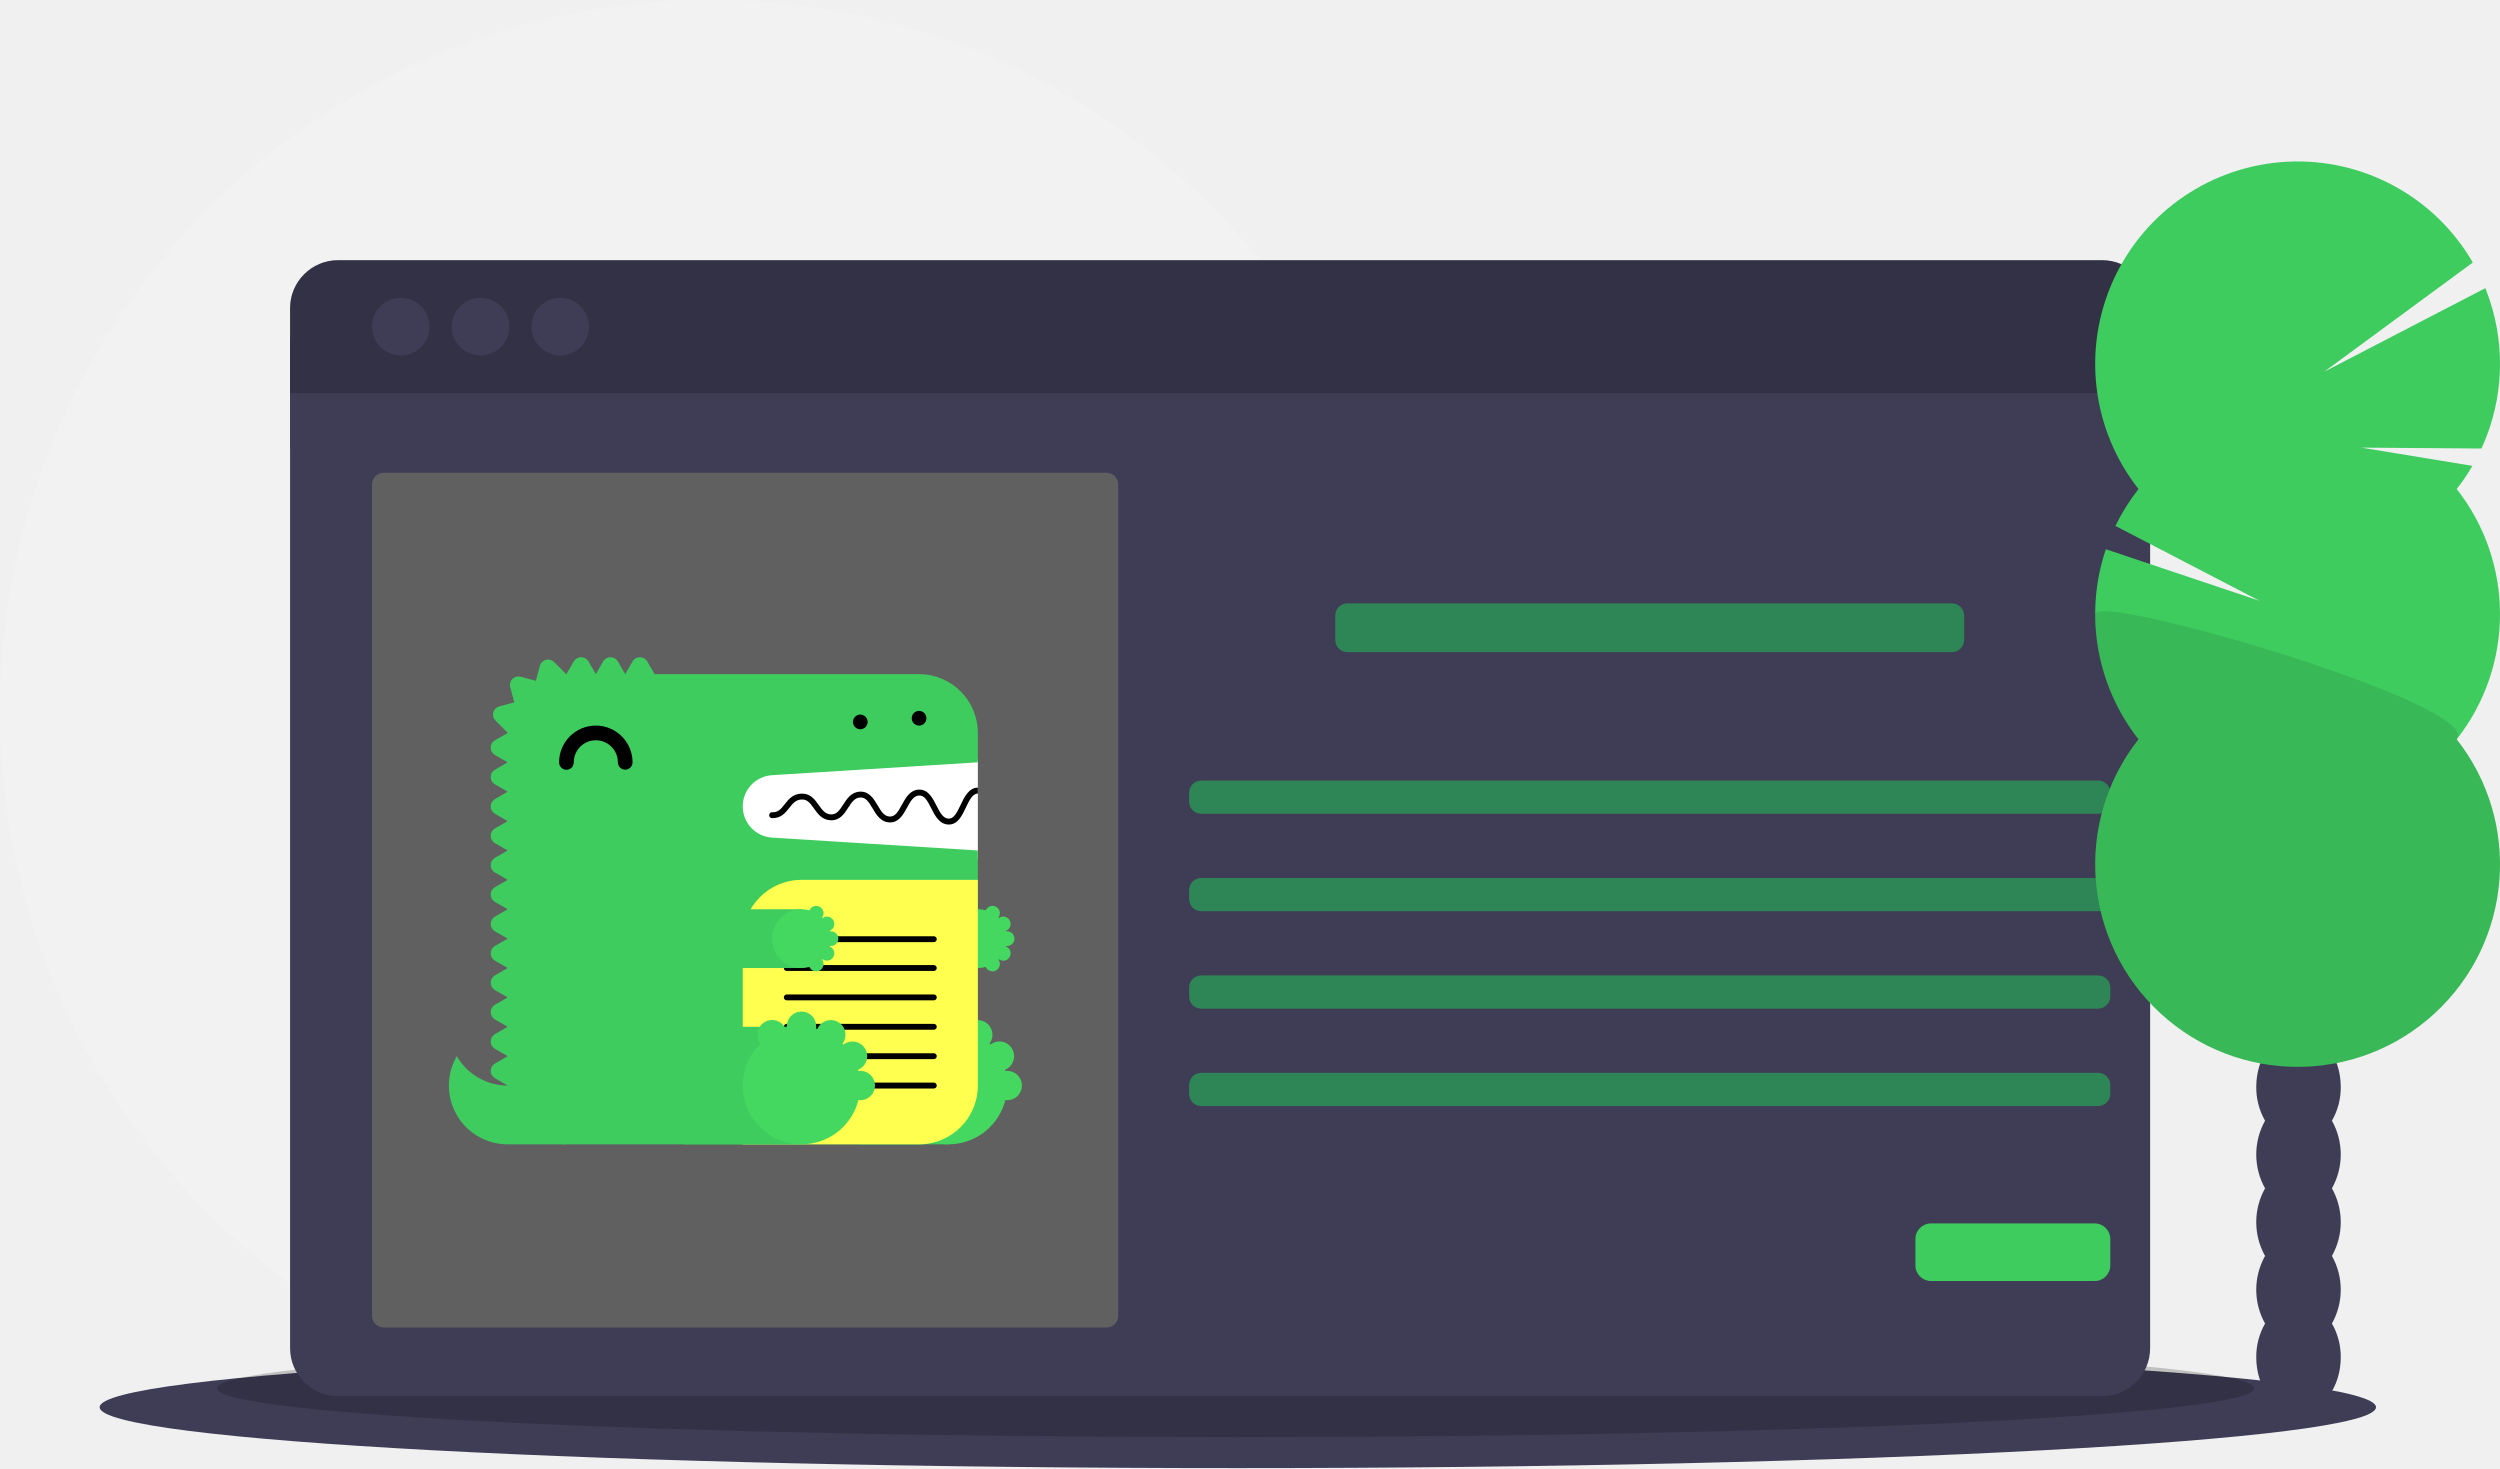
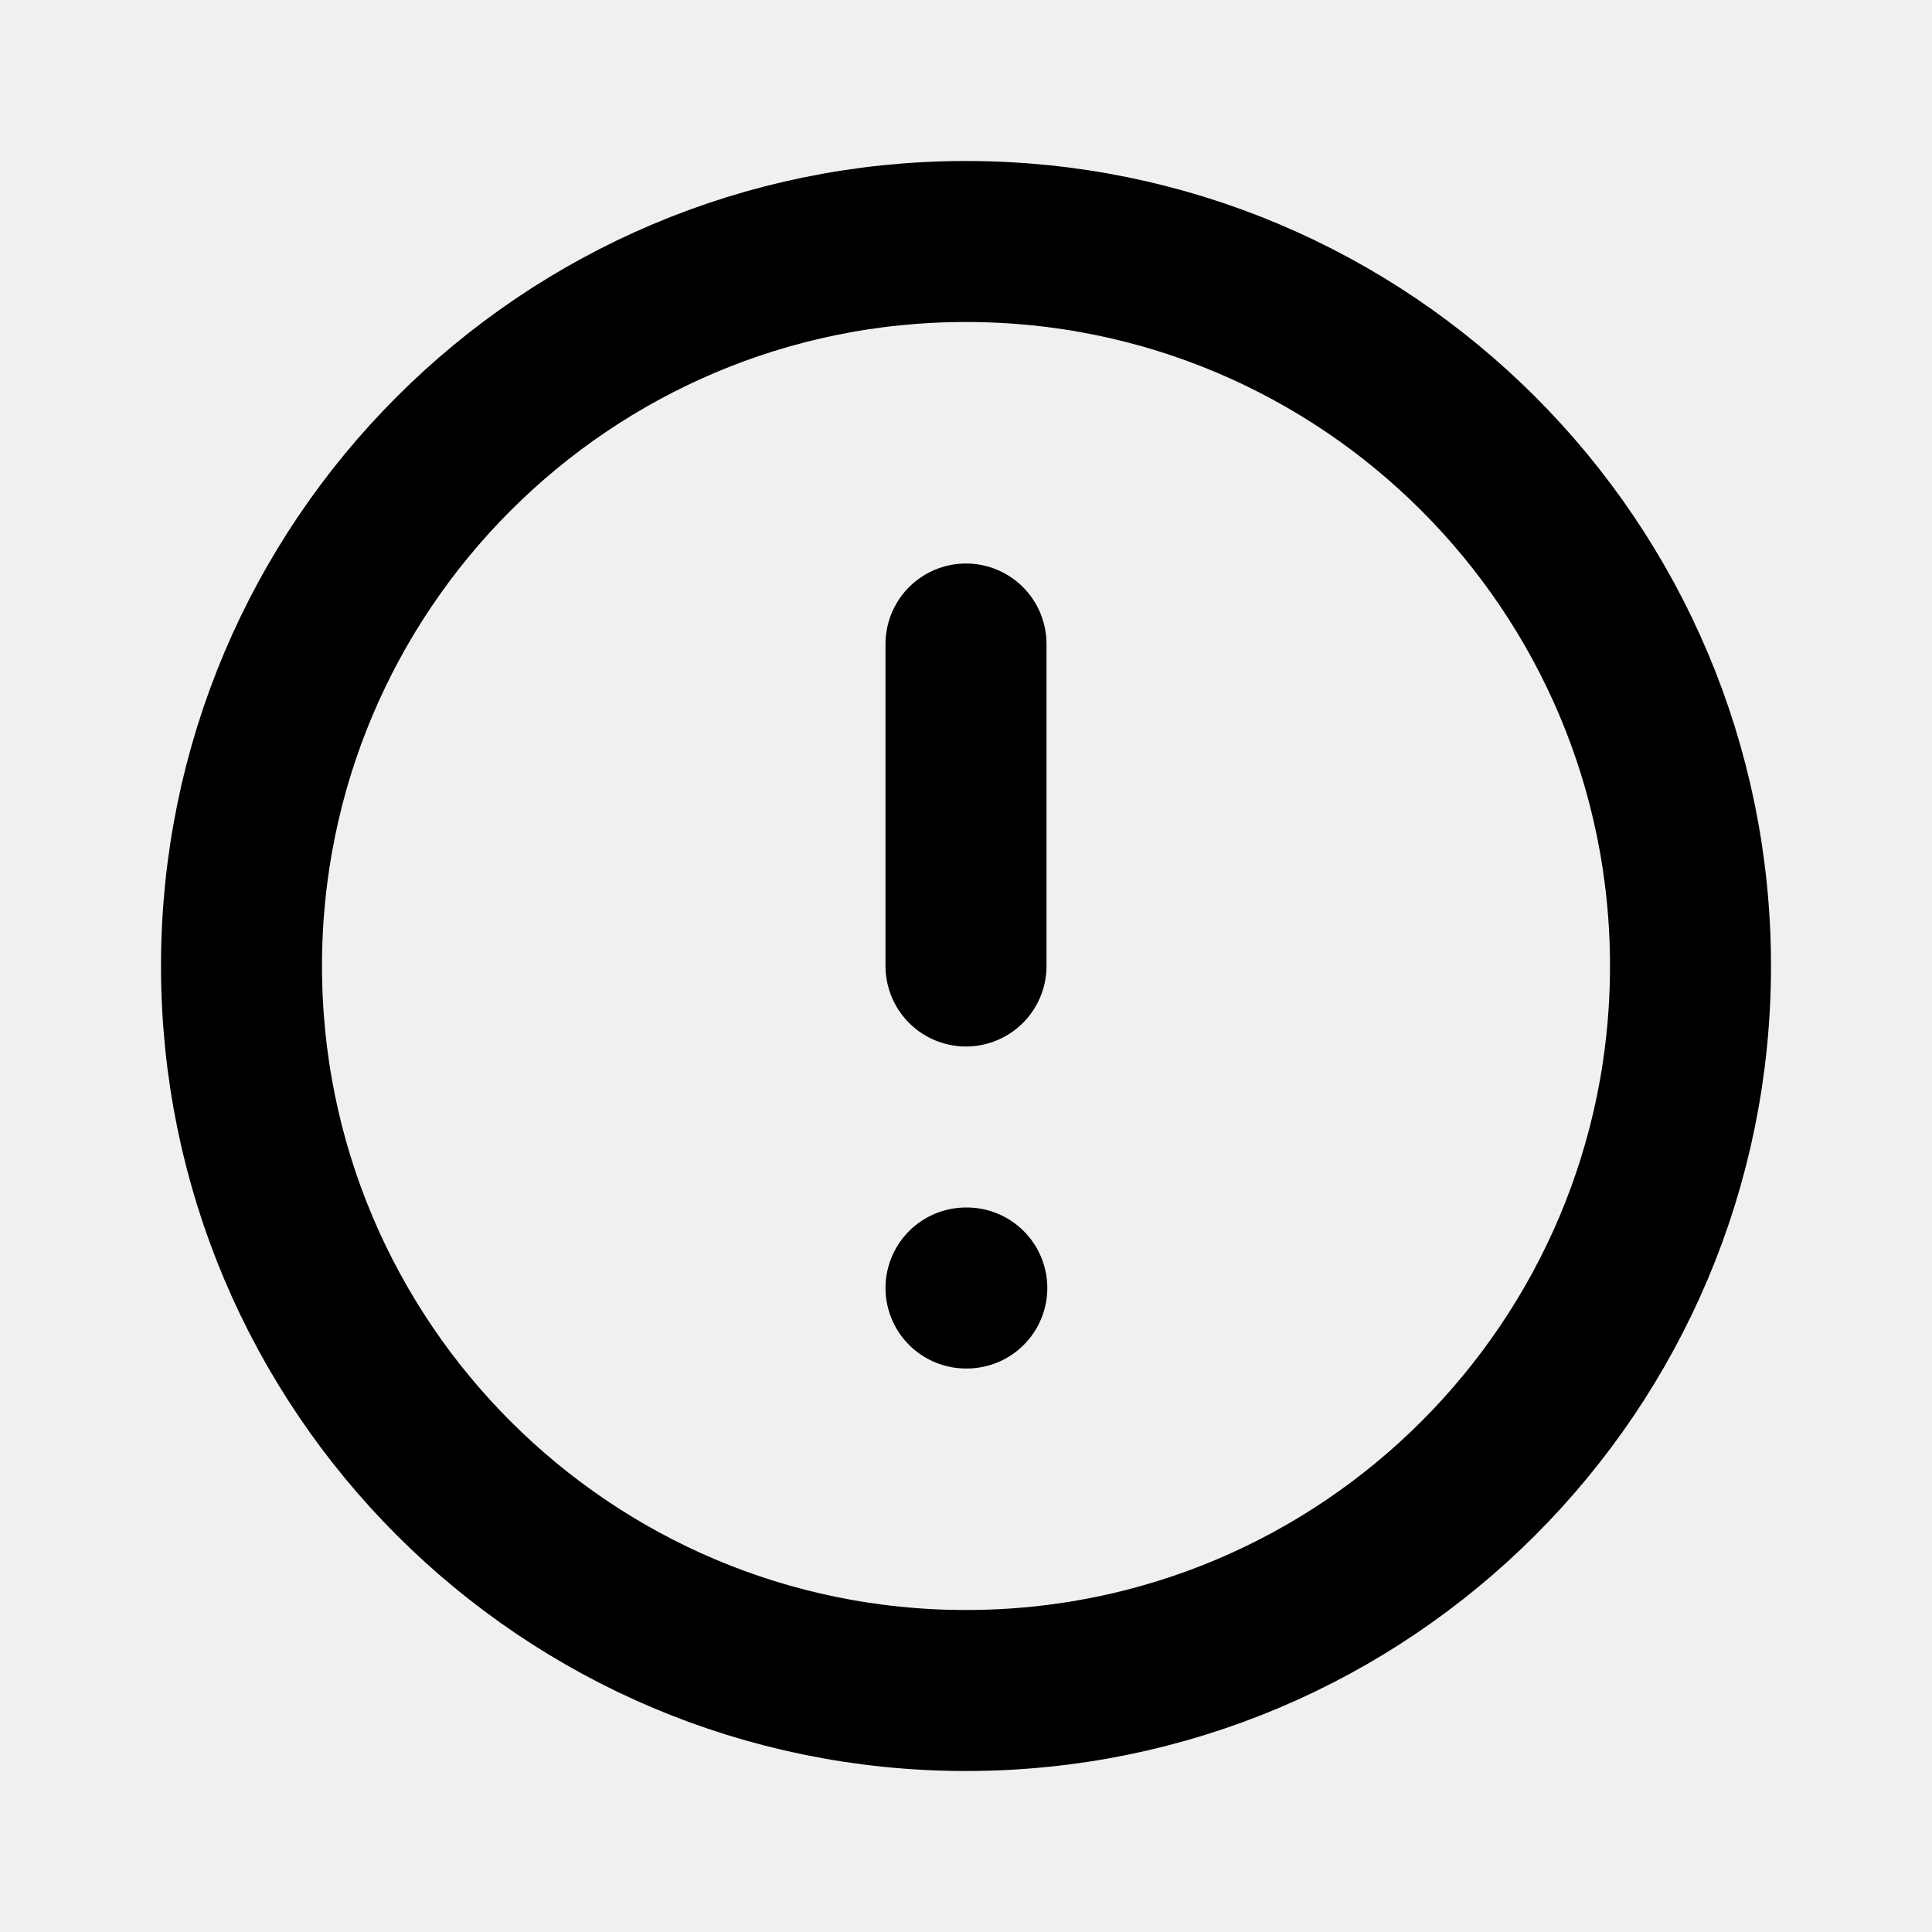
- <svg xmlns="http://www.w3.org/2000/svg" width="1129" height="663" viewBox="0 0 1129 663">
-   <circle cx="321" cy="321" r="321" fill="#f2f2f2" />
-   <ellipse cx="559" cy="635.5" rx="514" ry="27.5" fill="#3f3d56" />
-   <ellipse cx="558" cy="627" rx="460" ry="22" opacity="0.2" />
-   <rect x="131" y="152.5" width="840" height="50" fill="#3f3d56" />
-   <path d="M166.5,727.33A21.67,21.67,0,0,0,188.17,749H984.83A21.67,21.67,0,0,0,1006.5,727.33V296h-840Z" transform="translate(-35.5 -118.5)" fill="#3f3d56" />
-   <path d="M984.83,236H188.17A21.67,21.67,0,0,0,166.5,257.67V296h840V257.67A21.67,21.67,0,0,0,984.83,236Z" transform="translate(-35.5 -118.5)" fill="#3f3d56" />
-   <path d="M984.83,236H188.17A21.67,21.67,0,0,0,166.5,257.67V296h840V257.67A21.67,21.67,0,0,0,984.83,236Z" transform="translate(-35.5 -118.5)" opacity="0.2" />
-   <circle cx="181" cy="147.5" r="13" fill="#3f3d56" />
-   <circle cx="217" cy="147.5" r="13" fill="#3f3d56" />
-   <circle cx="253" cy="147.5" r="13" fill="#3f3d56" />
-   <rect x="168" y="213.5" width="337" height="386" rx="5.335" fill="#606060" />
-   <rect x="603" y="272.5" width="284" height="22" rx="5.476" fill="#2e8555" />
-   <rect x="537" y="352.5" width="416" height="15" rx="5.476" fill="#2e8555" />
-   <rect x="537" y="396.5" width="416" height="15" rx="5.476" fill="#2e8555" />
-   <rect x="537" y="440.5" width="416" height="15" rx="5.476" fill="#2e8555" />
-   <rect x="537" y="484.5" width="416" height="15" rx="5.476" fill="#2e8555" />
-   <rect x="865" y="552.5" width="88" height="26" rx="7.028" fill="#3ecc5f" />
-   <path d="M1088.603,624.616a30.114,30.114,0,0,0,3.983-15.266c0-13.797-8.544-24.981-19.083-24.981s-19.083,11.184-19.083,24.981a30.114,30.114,0,0,0,3.983,15.266,31.248,31.248,0,0,0,0,30.532,31.248,31.248,0,0,0,0,30.532,31.248,31.248,0,0,0,0,30.532,30.114,30.114,0,0,0-3.983,15.266c0,13.797,8.544,24.981,19.083,24.981s19.083-11.184,19.083-24.981a30.114,30.114,0,0,0-3.983-15.266,31.248,31.248,0,0,0,0-30.532,31.248,31.248,0,0,0,0-30.532,31.248,31.248,0,0,0,0-30.532Z" transform="translate(-35.5 -118.5)" fill="#3f3d56" />
-   <ellipse cx="1038.003" cy="460.318" rx="19.083" ry="24.981" fill="#3f3d56" />
-   <ellipse cx="1038.003" cy="429.786" rx="19.083" ry="24.981" fill="#3f3d56" />
-   <path d="M1144.939,339.345a91.611,91.611,0,0,0,7.107-10.461l-50.141-8.235,54.229.403a91.566,91.566,0,0,0,1.746-72.426l-72.754,37.741,67.097-49.321a91.413,91.413,0,1,0-150.971,102.298,91.458,91.458,0,0,0-10.425,16.669l65.087,33.814-69.4-23.292a91.46,91.46,0,0,0,14.738,85.837,91.406,91.406,0,1,0,143.689,0,91.418,91.418,0,0,0,0-113.029Z" transform="translate(-35.5 -118.5)" fill="#3ecc5f" fill-rule="evenodd" />
-   <path d="M981.688,395.859a91.013,91.013,0,0,0,19.561,56.514,91.406,91.406,0,1,0,143.689,0C1157.19,436.821,981.688,385.6,981.688,395.859Z" transform="translate(-35.5 -118.5)" opacity="0.1" />
-   <path d="M365.62,461.436H477.094v45.12H365.62Z" transform="translate(-35.5 -118.5)" fill="#fff" fill-rule="evenodd" />
-   <path d="M264.763,608.741a26.509,26.509,0,0,1-22.962-13.271,26.51,26.51,0,0,0,22.962,39.812H291.304V608.741Z" transform="translate(-35.5 -118.5)" fill="#3ecc5f" fill-rule="evenodd" />
-   <path d="M384.172,468.571l92.922-5.807V449.493a26.541,26.541,0,0,0-26.541-26.541H331.116l-3.318-5.746a3.83,3.83,0,0,0-6.635,0l-3.318,5.746-3.318-5.746a3.83,3.83,0,0,0-6.635,0l-3.318,5.746L301.257,417.205a3.83,3.83,0,0,0-6.635,0L291.304,422.951c-.029,0-.056.004-.086.004l-5.497-5.495a3.829,3.829,0,0,0-6.407,1.717l-1.817,6.773L270.607,424.103a3.83,3.83,0,0,0-4.691,4.693l1.845,6.891-6.771,1.814a3.832,3.832,0,0,0-1.72,6.41l5.497,5.497c0,.028-.004.056-.004.085l-5.746,3.318a3.83,3.83,0,0,0,0,6.635l5.746,3.318L259.016,466.081a3.83,3.83,0,0,0,0,6.635l5.746,3.318-5.746,3.318a3.83,3.83,0,0,0,0,6.635l5.746,3.318-5.746,3.318a3.83,3.83,0,0,0,0,6.635l5.746,3.318-5.746,3.318a3.83,3.83,0,0,0,0,6.635l5.746,3.318-5.746,3.318a3.83,3.83,0,0,0,0,6.635l5.746,3.318-5.746,3.318a3.83,3.83,0,0,0,0,6.635l5.746,3.318-5.746,3.318a3.83,3.83,0,0,0,0,6.635l5.746,3.318L259.016,558.976a3.83,3.83,0,0,0,0,6.635l5.746,3.318-5.746,3.318a3.83,3.83,0,0,0,0,6.635l5.746,3.318-5.746,3.318a3.83,3.83,0,0,0,0,6.635l5.746,3.318-5.746,3.318a3.83,3.83,0,0,0,0,6.635l5.746,3.318A26.541,26.541,0,0,0,291.304,635.283H450.553A26.541,26.541,0,0,0,477.094,608.741V502.575l-92.922-5.807a14.126,14.126,0,0,1,0-28.198" transform="translate(-35.5 -118.5)" fill="#3ecc5f" fill-rule="evenodd" />
-   <path d="M424.011,635.283h39.812V582.2H424.011Z" transform="translate(-35.5 -118.5)" fill="#3ecc5f" fill-rule="evenodd" />
-   <path d="M490.365,602.106a6.602,6.602,0,0,0-.848.085c-.05-.199-.098-.399-.154-.599A6.627,6.627,0,1,0,482.806,590.21q-.22-.225-.445-.446a6.624,6.624,0,1,0-11.397-6.564c-.196-.056-.394-.102-.591-.153a6.64,6.64,0,1,0-13.101,0c-.196.05-.394.097-.591.153a6.628,6.628,0,1,0-11.397,6.564,26.528,26.528,0,1,0,44.231,25.528,6.621,6.621,0,1,0,.848-13.186" transform="translate(-35.5 -118.5)" fill="#44d860" fill-rule="evenodd" />
-   <path d="M437.282,555.658H477.094V529.117H437.282Z" transform="translate(-35.5 -118.5)" fill="#3ecc5f" fill-rule="evenodd" />
-   <path d="M490.365,545.705a3.318,3.318,0,0,0,0-6.635,3.411,3.411,0,0,0-.423.042c-.027-.1-.049-.199-.077-.299a3.319,3.319,0,0,0-1.278-6.379,3.282,3.282,0,0,0-2.001.687q-.109-.113-.223-.223a3.282,3.282,0,0,0,.671-1.983,3.318,3.318,0,0,0-6.37-1.299,13.271,13.271,0,1,0,0,25.541,3.318,3.318,0,0,0,6.37-1.299,3.282,3.282,0,0,0-.671-1.983q.113-.109.223-.223a3.282,3.282,0,0,0,2.001.687,3.318,3.318,0,0,0,1.278-6.379c.028-.098.05-.199.077-.299a3.413,3.413,0,0,0,.423.042" transform="translate(-35.5 -118.5)" fill="#44d860" fill-rule="evenodd" />
-   <path d="M317.845,466.081a3.318,3.318,0,0,1-3.318-3.318,9.953,9.953,0,1,0-19.906,0,3.318,3.318,0,1,1-6.635,0,16.588,16.588,0,1,1,33.177,0,3.318,3.318,0,0,1-3.318,3.318" transform="translate(-35.5 -118.5)" fill-rule="evenodd" />
-   <path d="M370.928,635.283h79.624A26.541,26.541,0,0,0,477.094,608.741v-92.895H397.47a26.541,26.541,0,0,0-26.541,26.541Z" transform="translate(-35.5 -118.5)" fill="#ffff50" fill-rule="evenodd" />
-   <path d="M457.214,556.985H390.808a1.327,1.327,0,0,1,0-2.654h66.407a1.327,1.327,0,0,1,0,2.654m0,26.541H390.808a1.327,1.327,0,1,1,0-2.654h66.407a1.327,1.327,0,0,1,0,2.654m0,26.541H390.808a1.327,1.327,0,1,1,0-2.654h66.407a1.327,1.327,0,0,1,0,2.654m0-66.107H390.808a1.327,1.327,0,0,1,0-2.654h66.407a1.327,1.327,0,0,1,0,2.654m0,26.295H390.808a1.327,1.327,0,0,1,0-2.654h66.407a1.327,1.327,0,0,1,0,2.654m0,26.541H390.808a1.327,1.327,0,0,1,0-2.654h66.407a1.327,1.327,0,0,1,0,2.654M477.094,474.191c-.016,0-.029-.008-.045-.007-4.101.139-6.041,4.241-7.753,7.86-1.786,3.782-3.168,6.241-5.432,6.167-2.507-.09-3.94-2.922-5.458-5.919-1.744-3.442-3.734-7.347-7.913-7.201-4.042.138-5.989,3.708-7.706,6.857-1.827,3.355-3.071,5.395-5.469,5.3-2.557-.093-3.916-2.395-5.489-5.06-1.753-2.967-3.78-6.304-7.878-6.189-3.973.137-5.925,3.165-7.648,5.839-1.822,2.827-3.099,4.549-5.527,4.447-2.618-.093-3.971-2.004-5.535-4.216-1.757-2.486-3.737-5.299-7.823-5.162-3.886.133-5.838,2.614-7.559,4.801-1.635,2.076-2.912,3.718-5.612,3.615a1.328,1.328,0,1,0-.096,2.654c4.004.134,6.032-2.389,7.793-4.628,1.562-1.985,2.91-3.699,5.564-3.789,2.556-.109,3.754,1.48,5.567,4.041,1.721,2.434,3.675,5.194,7.605,5.336,4.118.138,6.099-2.939,7.854-5.663,1.569-2.434,2.922-4.535,5.507-4.624,2.379-.089,3.675,1.792,5.501,4.885,1.721,2.916,3.671,6.219,7.68,6.365,4.147.143,6.15-3.477,7.895-6.682,1.512-2.771,2.938-5.388,5.466-5.476,2.379-.056,3.62,2.117,5.456,5.746,1.715,3.388,3.659,7.226,7.73,7.373l.224.004c4.066,0,5.996-4.081,7.704-7.689,1.512-3.198,2.942-6.211,5.397-6.334Z" transform="translate(-35.5 -118.5)" fill-rule="evenodd" />
-   <path d="M344.387,635.283h53.083V582.2H344.387Z" transform="translate(-35.5 -118.5)" fill="#3ecc5f" fill-rule="evenodd" />
-   <path d="M424.011,602.106a6.602,6.602,0,0,0-.848.085c-.05-.199-.098-.399-.154-.599A6.627,6.627,0,1,0,416.452,590.21q-.22-.225-.445-.446a6.624,6.624,0,1,0-11.397-6.564c-.196-.056-.394-.102-.591-.153a6.64,6.64,0,1,0-13.101,0c-.196.05-.394.097-.591.153a6.628,6.628,0,1,0-11.397,6.564,26.528,26.528,0,1,0,44.231,25.528,6.621,6.621,0,1,0,.848-13.186" transform="translate(-35.5 -118.5)" fill="#44d860" fill-rule="evenodd" />
-   <path d="M344.387,555.658h53.083V529.117H344.387Z" transform="translate(-35.5 -118.5)" fill="#3ecc5f" fill-rule="evenodd" />
-   <path d="M410.74,545.705a3.318,3.318,0,1,0,0-6.635,3.411,3.411,0,0,0-.423.042c-.027-.1-.049-.199-.077-.299a3.319,3.319,0,0,0-1.278-6.379,3.282,3.282,0,0,0-2.001.687q-.109-.113-.223-.223a3.282,3.282,0,0,0,.671-1.983,3.318,3.318,0,0,0-6.37-1.299,13.271,13.271,0,1,0,0,25.541,3.318,3.318,0,0,0,6.37-1.299,3.282,3.282,0,0,0-.671-1.983q.113-.109.223-.223a3.282,3.282,0,0,0,2.001.687,3.318,3.318,0,0,0,1.278-6.379c.028-.098.05-.199.077-.299a3.413,3.413,0,0,0,.423.042" transform="translate(-35.5 -118.5)" fill="#44d860" fill-rule="evenodd" />
-   <path d="M424.011,447.834a3.603,3.603,0,0,1-.65-.066,3.344,3.344,0,0,1-.624-.186,3.447,3.447,0,0,1-.572-.305,5.027,5.027,0,0,1-.504-.411,3.887,3.887,0,0,1-.41-.504,3.275,3.275,0,0,1-.557-1.845,3.602,3.602,0,0,1,.066-.65,3.826,3.826,0,0,1,.184-.624,3.489,3.489,0,0,1,.307-.571,3.197,3.197,0,0,1,.914-.916,3.447,3.447,0,0,1,.572-.305,3.344,3.344,0,0,1,.624-.186,3.069,3.069,0,0,1,1.301,0,3.223,3.223,0,0,1,1.194.491,5.028,5.028,0,0,1,.504.411,4.88,4.88,0,0,1,.411.504,3.382,3.382,0,0,1,.305.571,3.478,3.478,0,0,1,.252,1.274A3.364,3.364,0,0,1,426.36,446.865a5.027,5.027,0,0,1-.504.411,3.306,3.306,0,0,1-1.845.557m26.541-1.659a3.388,3.388,0,0,1-2.35-.969,5.042,5.042,0,0,1-.41-.504,3.275,3.275,0,0,1-.557-1.845,3.387,3.387,0,0,1,.967-2.349,5.026,5.026,0,0,1,.504-.411,3.447,3.447,0,0,1,.572-.305,3.343,3.343,0,0,1,.624-.186,3.07,3.07,0,0,1,1.301,0,3.224,3.224,0,0,1,1.194.491,5.026,5.026,0,0,1,.504.411,3.388,3.388,0,0,1,.969,2.349,3.726,3.726,0,0,1-.066.65,3.374,3.374,0,0,1-.186.624,4.715,4.715,0,0,1-.305.571,4.88,4.88,0,0,1-.411.504,5.026,5.026,0,0,1-.504.411,3.305,3.305,0,0,1-1.845.557" transform="translate(-35.5 -118.5)" fill-rule="evenodd" />
+ <svg xmlns="http://www.w3.org/2000/svg" width="800px" height="800px" viewBox="0 0 24 24" fill="none">
+   <path d="M12 16H12.01M12 8V12M12 21C16.971 21 21 16.971 21 12C21 7.029 16.971 3 12 3C7.029 3 3 7.029 3 12C3 16.971 7.029 21 12 21Z" stroke="#000000" stroke-width="2" stroke-linecap="round" stroke-linejoin="round" />
</svg>
